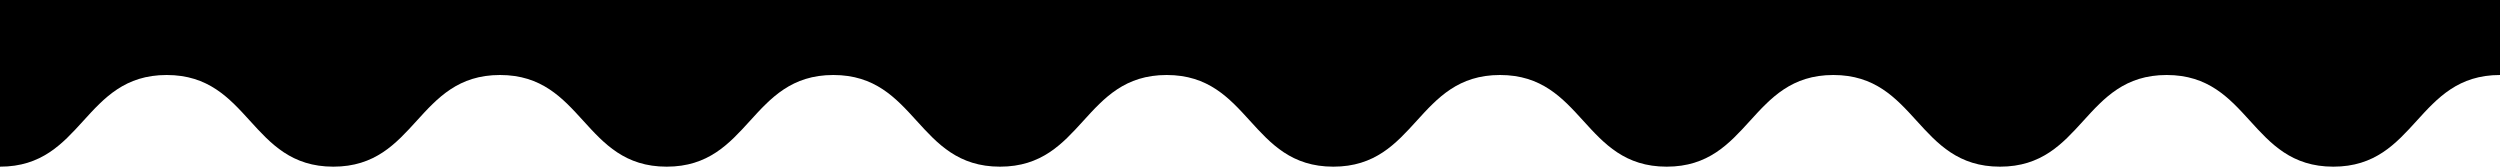
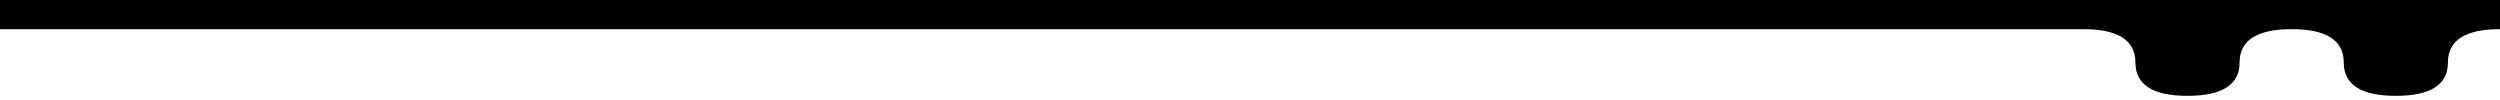
- <svg xmlns="http://www.w3.org/2000/svg" viewBox="0 0 1200 80" preserveAspectRatio="none" aria-hidden="true">
-   <path d="M0 0H1200V36C1160 36 1160 80 1120 80C1080 80 1080 36 1040 36C1000 36 1000 80 960 80C920 80 920 36 880 36C840 36 840 80 800 80C760 80 760 36 720 36C680 36 680 80 640 80C600 80 600 36 560 36C520 36 520 80 480 80C440 80 440 36 400 36C360 36 360 80 320 80C280 80 280 36 240 36C200 36 200 80 160 80C120 80 120 36 80 36C40 36 40 80 0 80Z" fill="currentColor" />
+ <svg xmlns="http://www.w3.org/2000/svg" viewBox="0 0 1200 48" preserveAspectRatio="none" aria-hidden="true">
+   <path d="M0 0 H1200 V14     q-25 0 -25 16 q0 16 -25 16 q-25 0 -25 -16 q0 -16 -25 -16 q-25 0 -25 16 q0 16 -25 16 q-25 0 -25 -16 q0 -16 -25 -16     H0 Z" fill="currentColor" transform="translate(0)" />
</svg>
